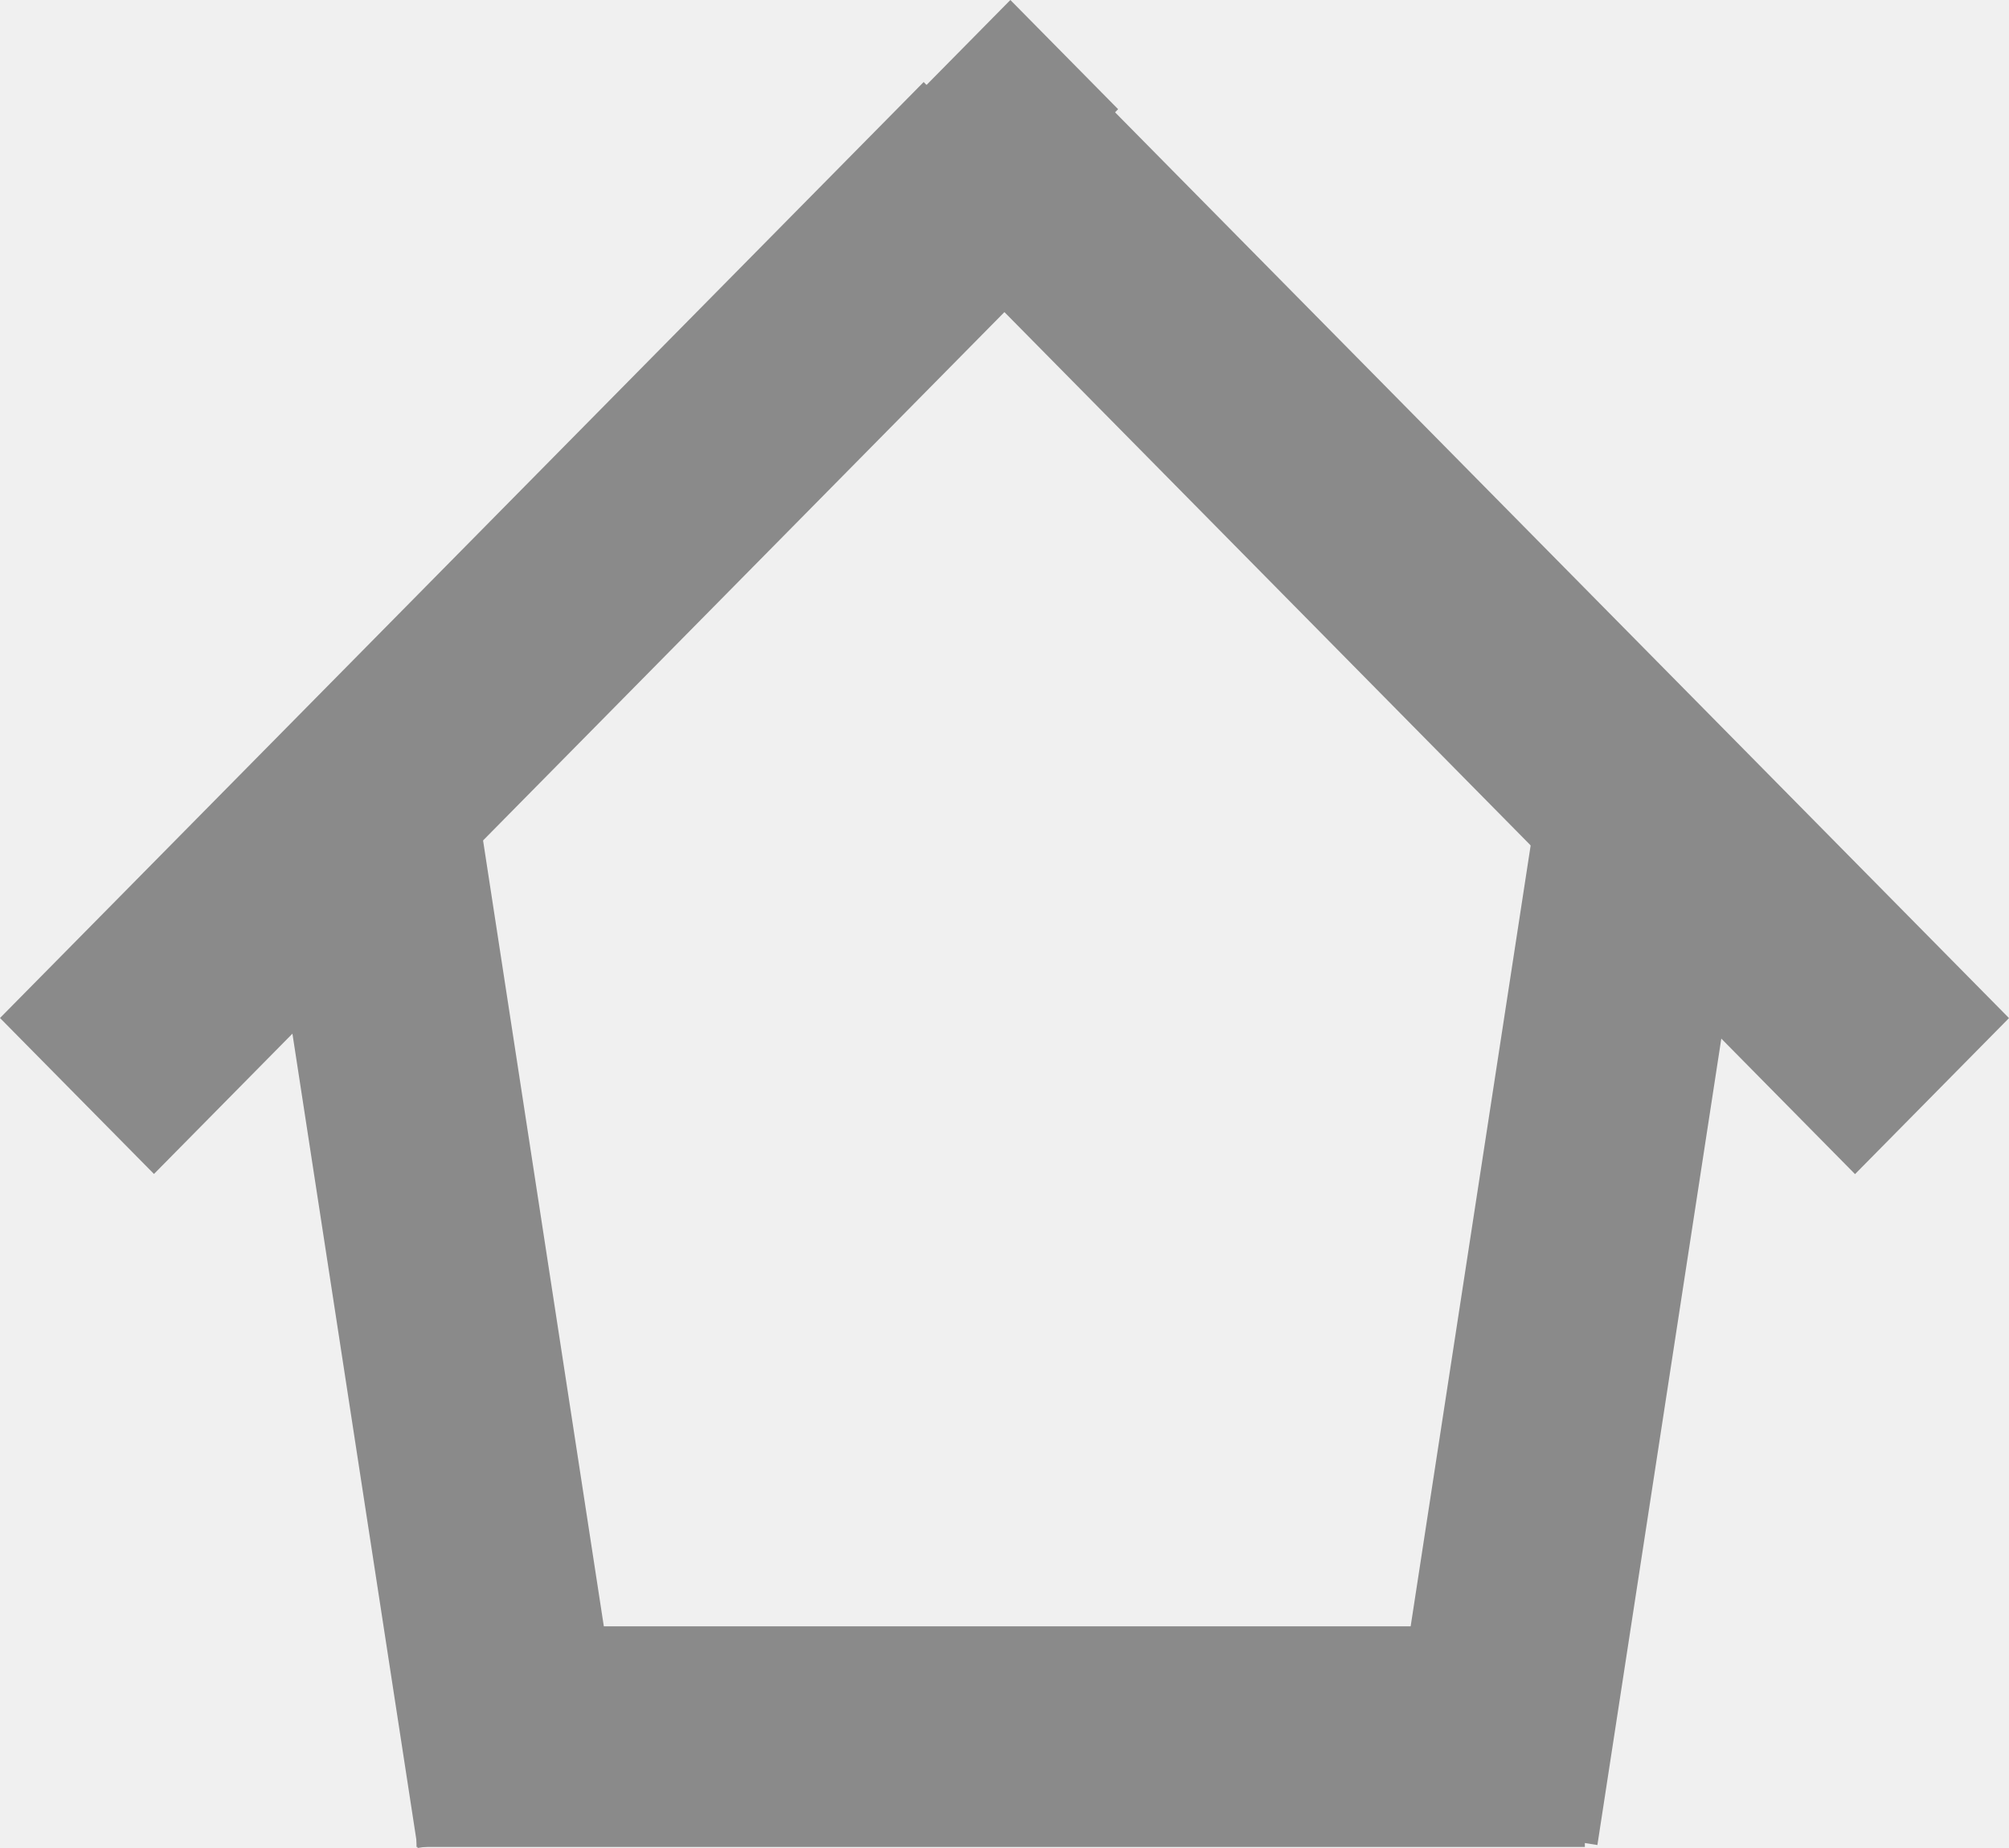
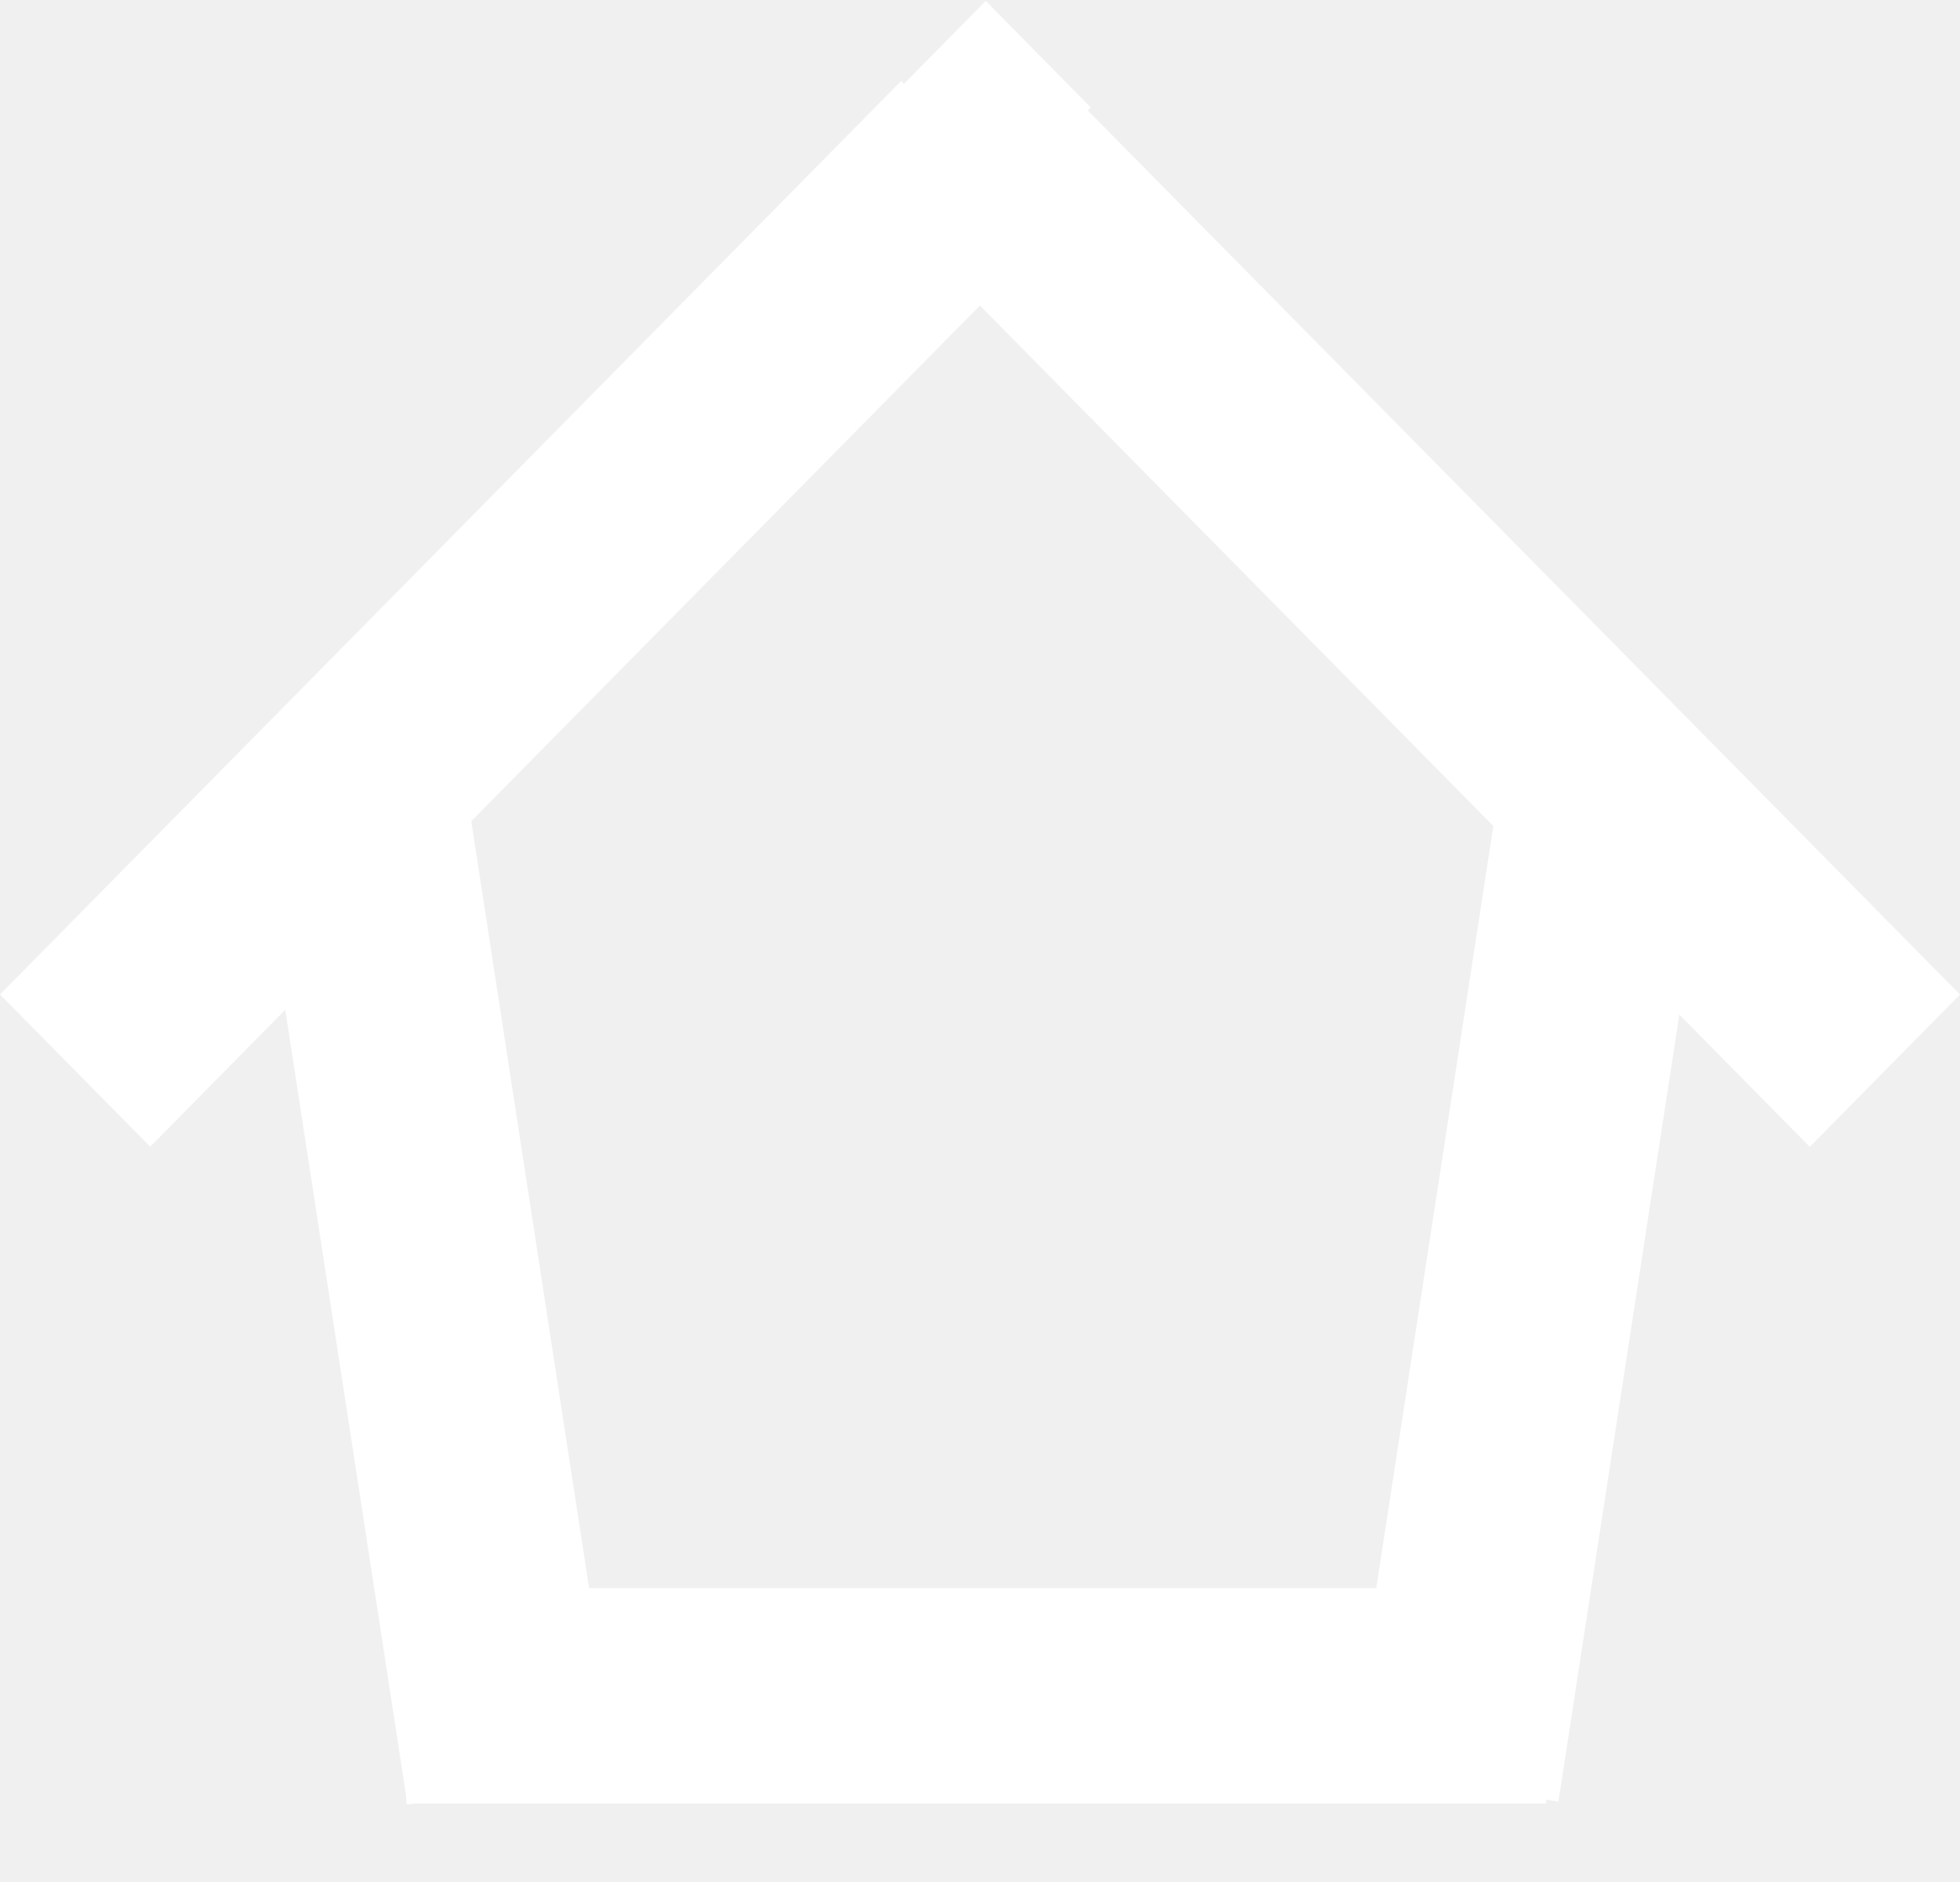
- <svg xmlns="http://www.w3.org/2000/svg" width="25" height="23" viewBox="0 0 25 23" fill="none">
-   <path d="M19.722 20.241H5.183V22.987H19.722V20.241Z" fill="#8A8A8A" />
-   <path d="M19.174 9.699L17.201 22.54L19.878 22.963L21.851 10.121L19.174 9.699Z" fill="#8A8A8A" />
-   <path d="M11.591 2.964L23.084 14.613L25 12.671L13.506 1.023L11.591 2.964Z" fill="#8A8A8A" />
-   <path d="M11.494 1.021L0 12.67L1.916 14.611L13.409 2.962L11.494 1.021Z" fill="#8A8A8A" />
-   <path d="M3.209 10.068L5.197 23L7.873 22.577L5.886 9.645L3.209 10.068Z" fill="#8A8A8A" />
-   <path d="M13.914 1.359L12.573 0L11.232 1.359L12.573 2.718L13.914 1.359Z" fill="#8A8A8A" />
+ <svg xmlns="http://www.w3.org/2000/svg" width="25" height="24" viewBox="0 0 25 24" fill="none">
+   <path d="M19.722 20.253H5.183V22.999H19.722V20.253Z" fill="white" />
+   <path d="M19.174 9.711L17.201 22.552L19.878 22.975L21.851 10.133L19.174 9.711Z" fill="white" />
+   <path d="M11.591 2.976L23.084 14.625L25 12.683L13.506 1.035L11.591 2.976Z" fill="white" />
+   <path d="M11.494 1.033L0 12.682L1.916 14.623L13.409 2.974L11.494 1.033Z" fill="white" />
+   <path d="M3.209 10.08L5.197 23.012L7.873 22.59L5.886 9.658L3.209 10.08Z" fill="white" />
+   <path d="M13.914 1.371L12.573 0.012L11.232 1.371L12.573 2.73L13.914 1.371Z" fill="white" />
</svg>
